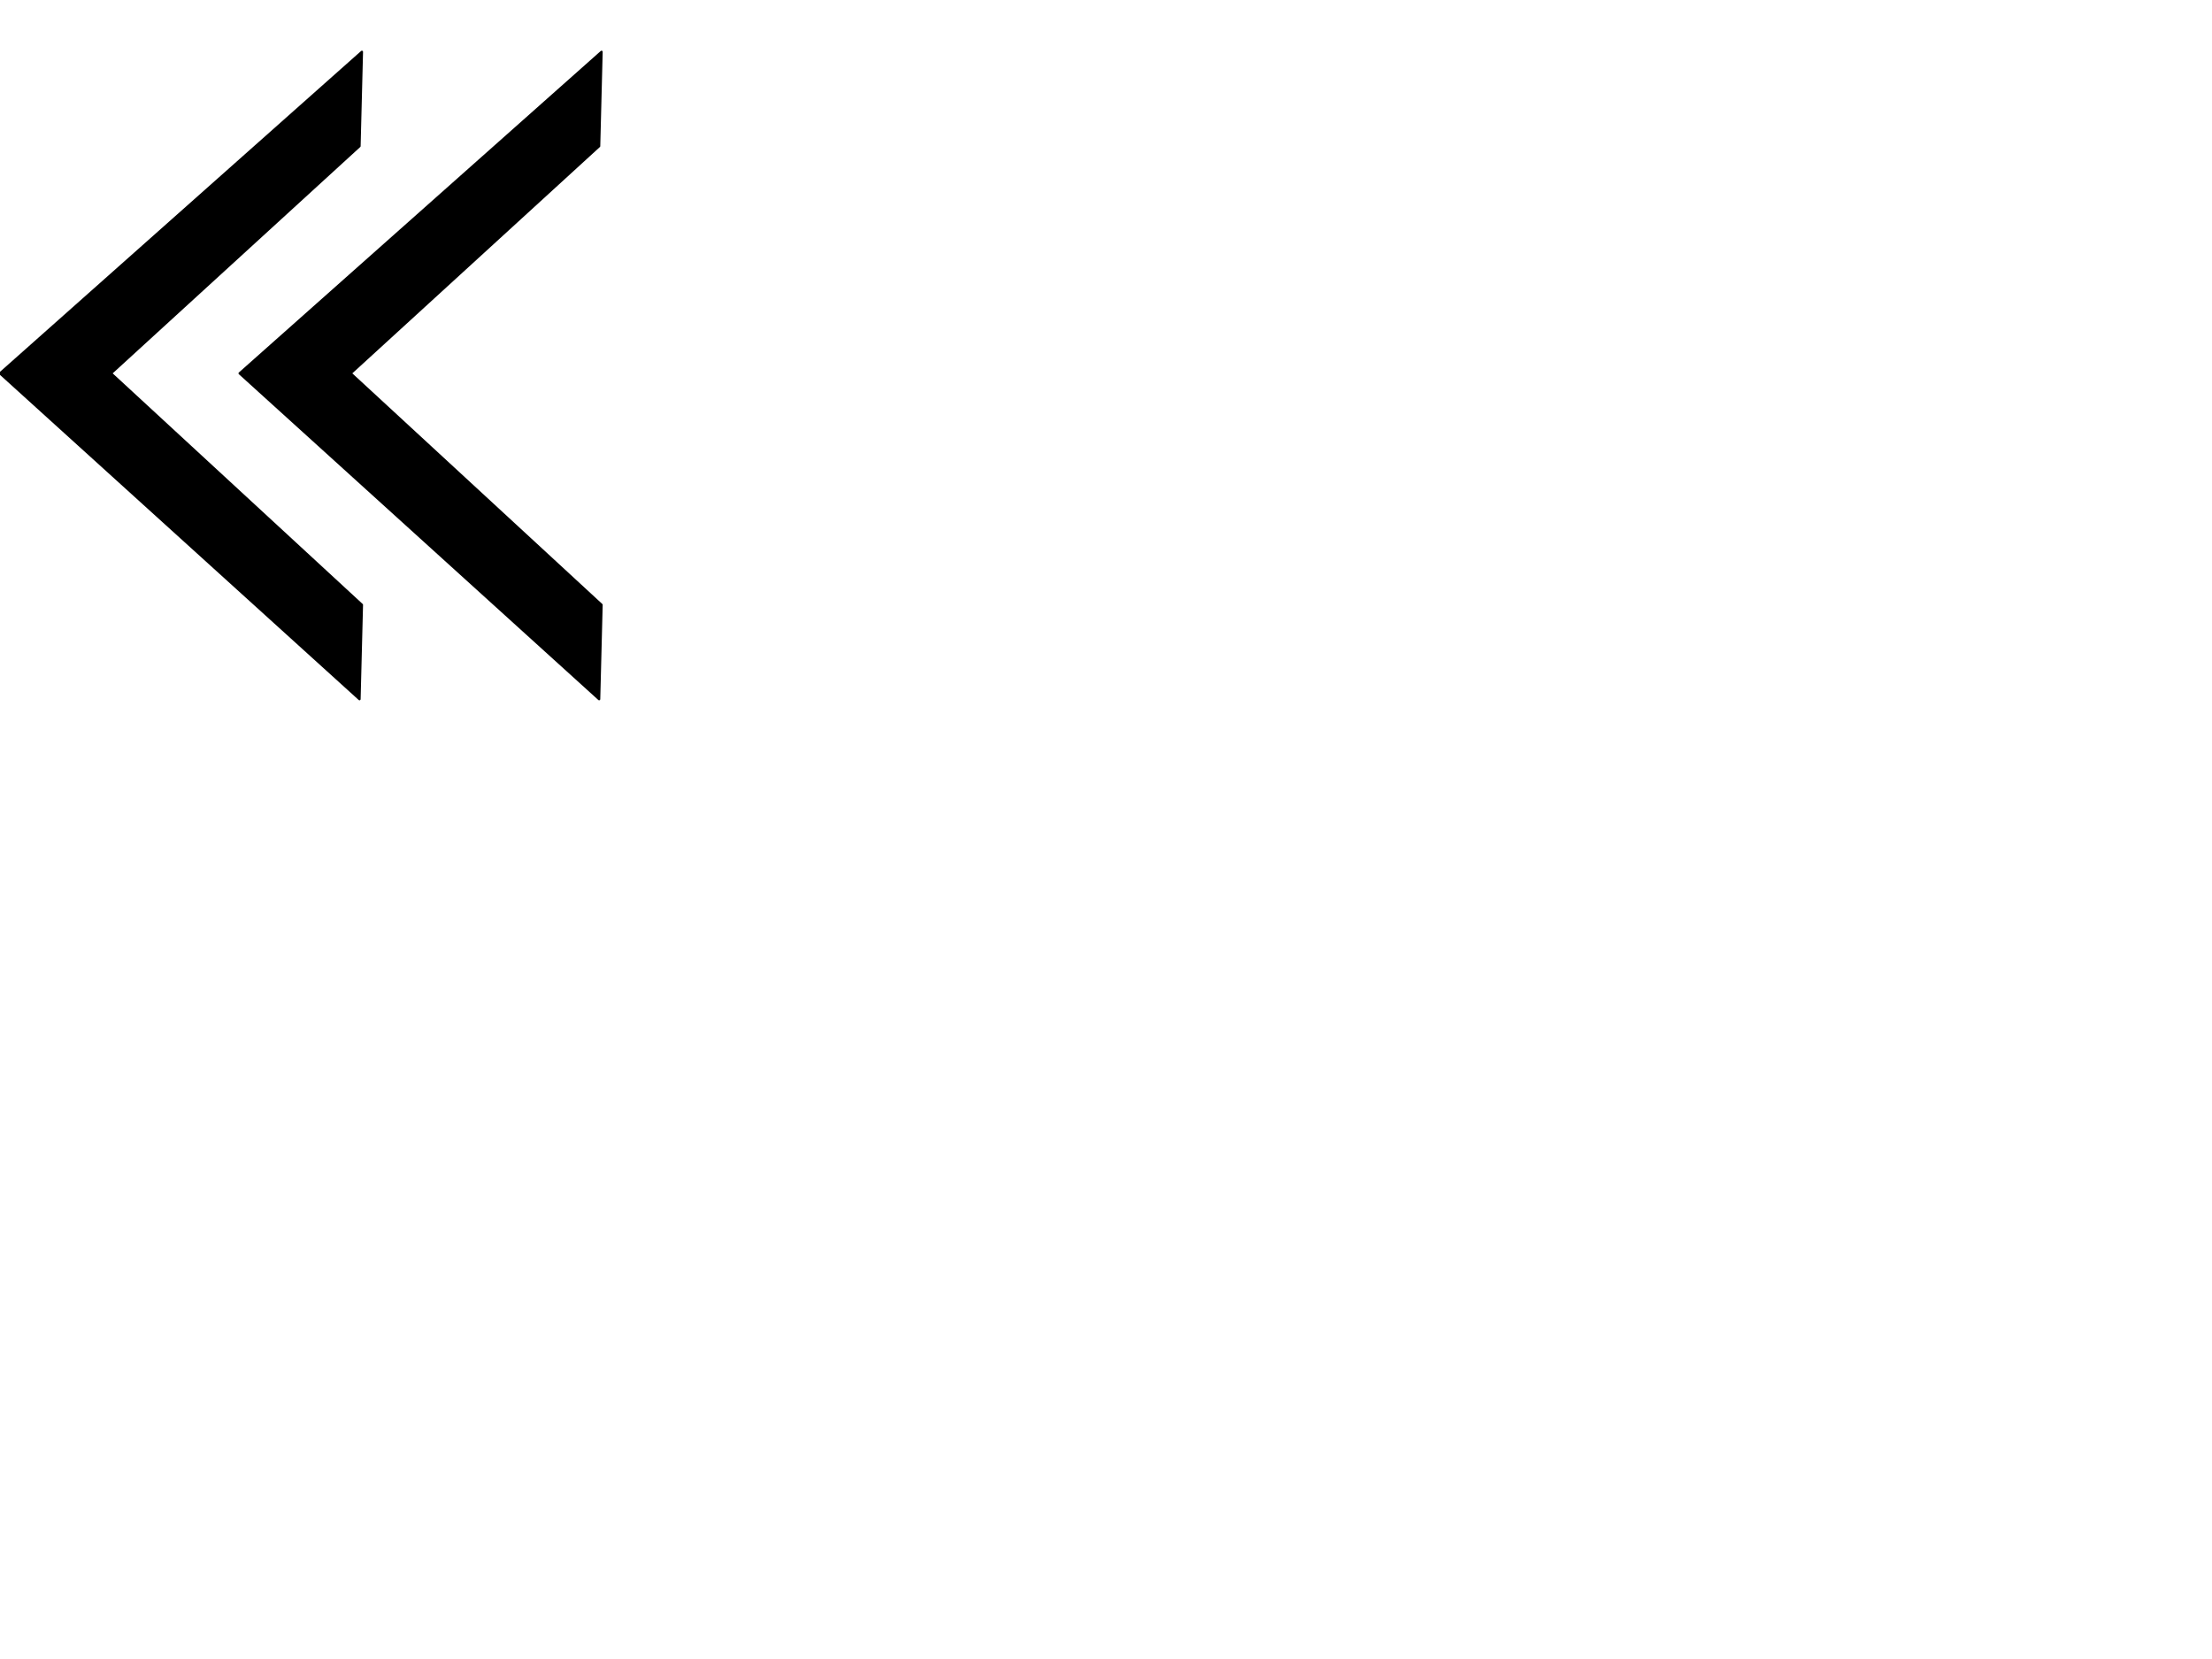
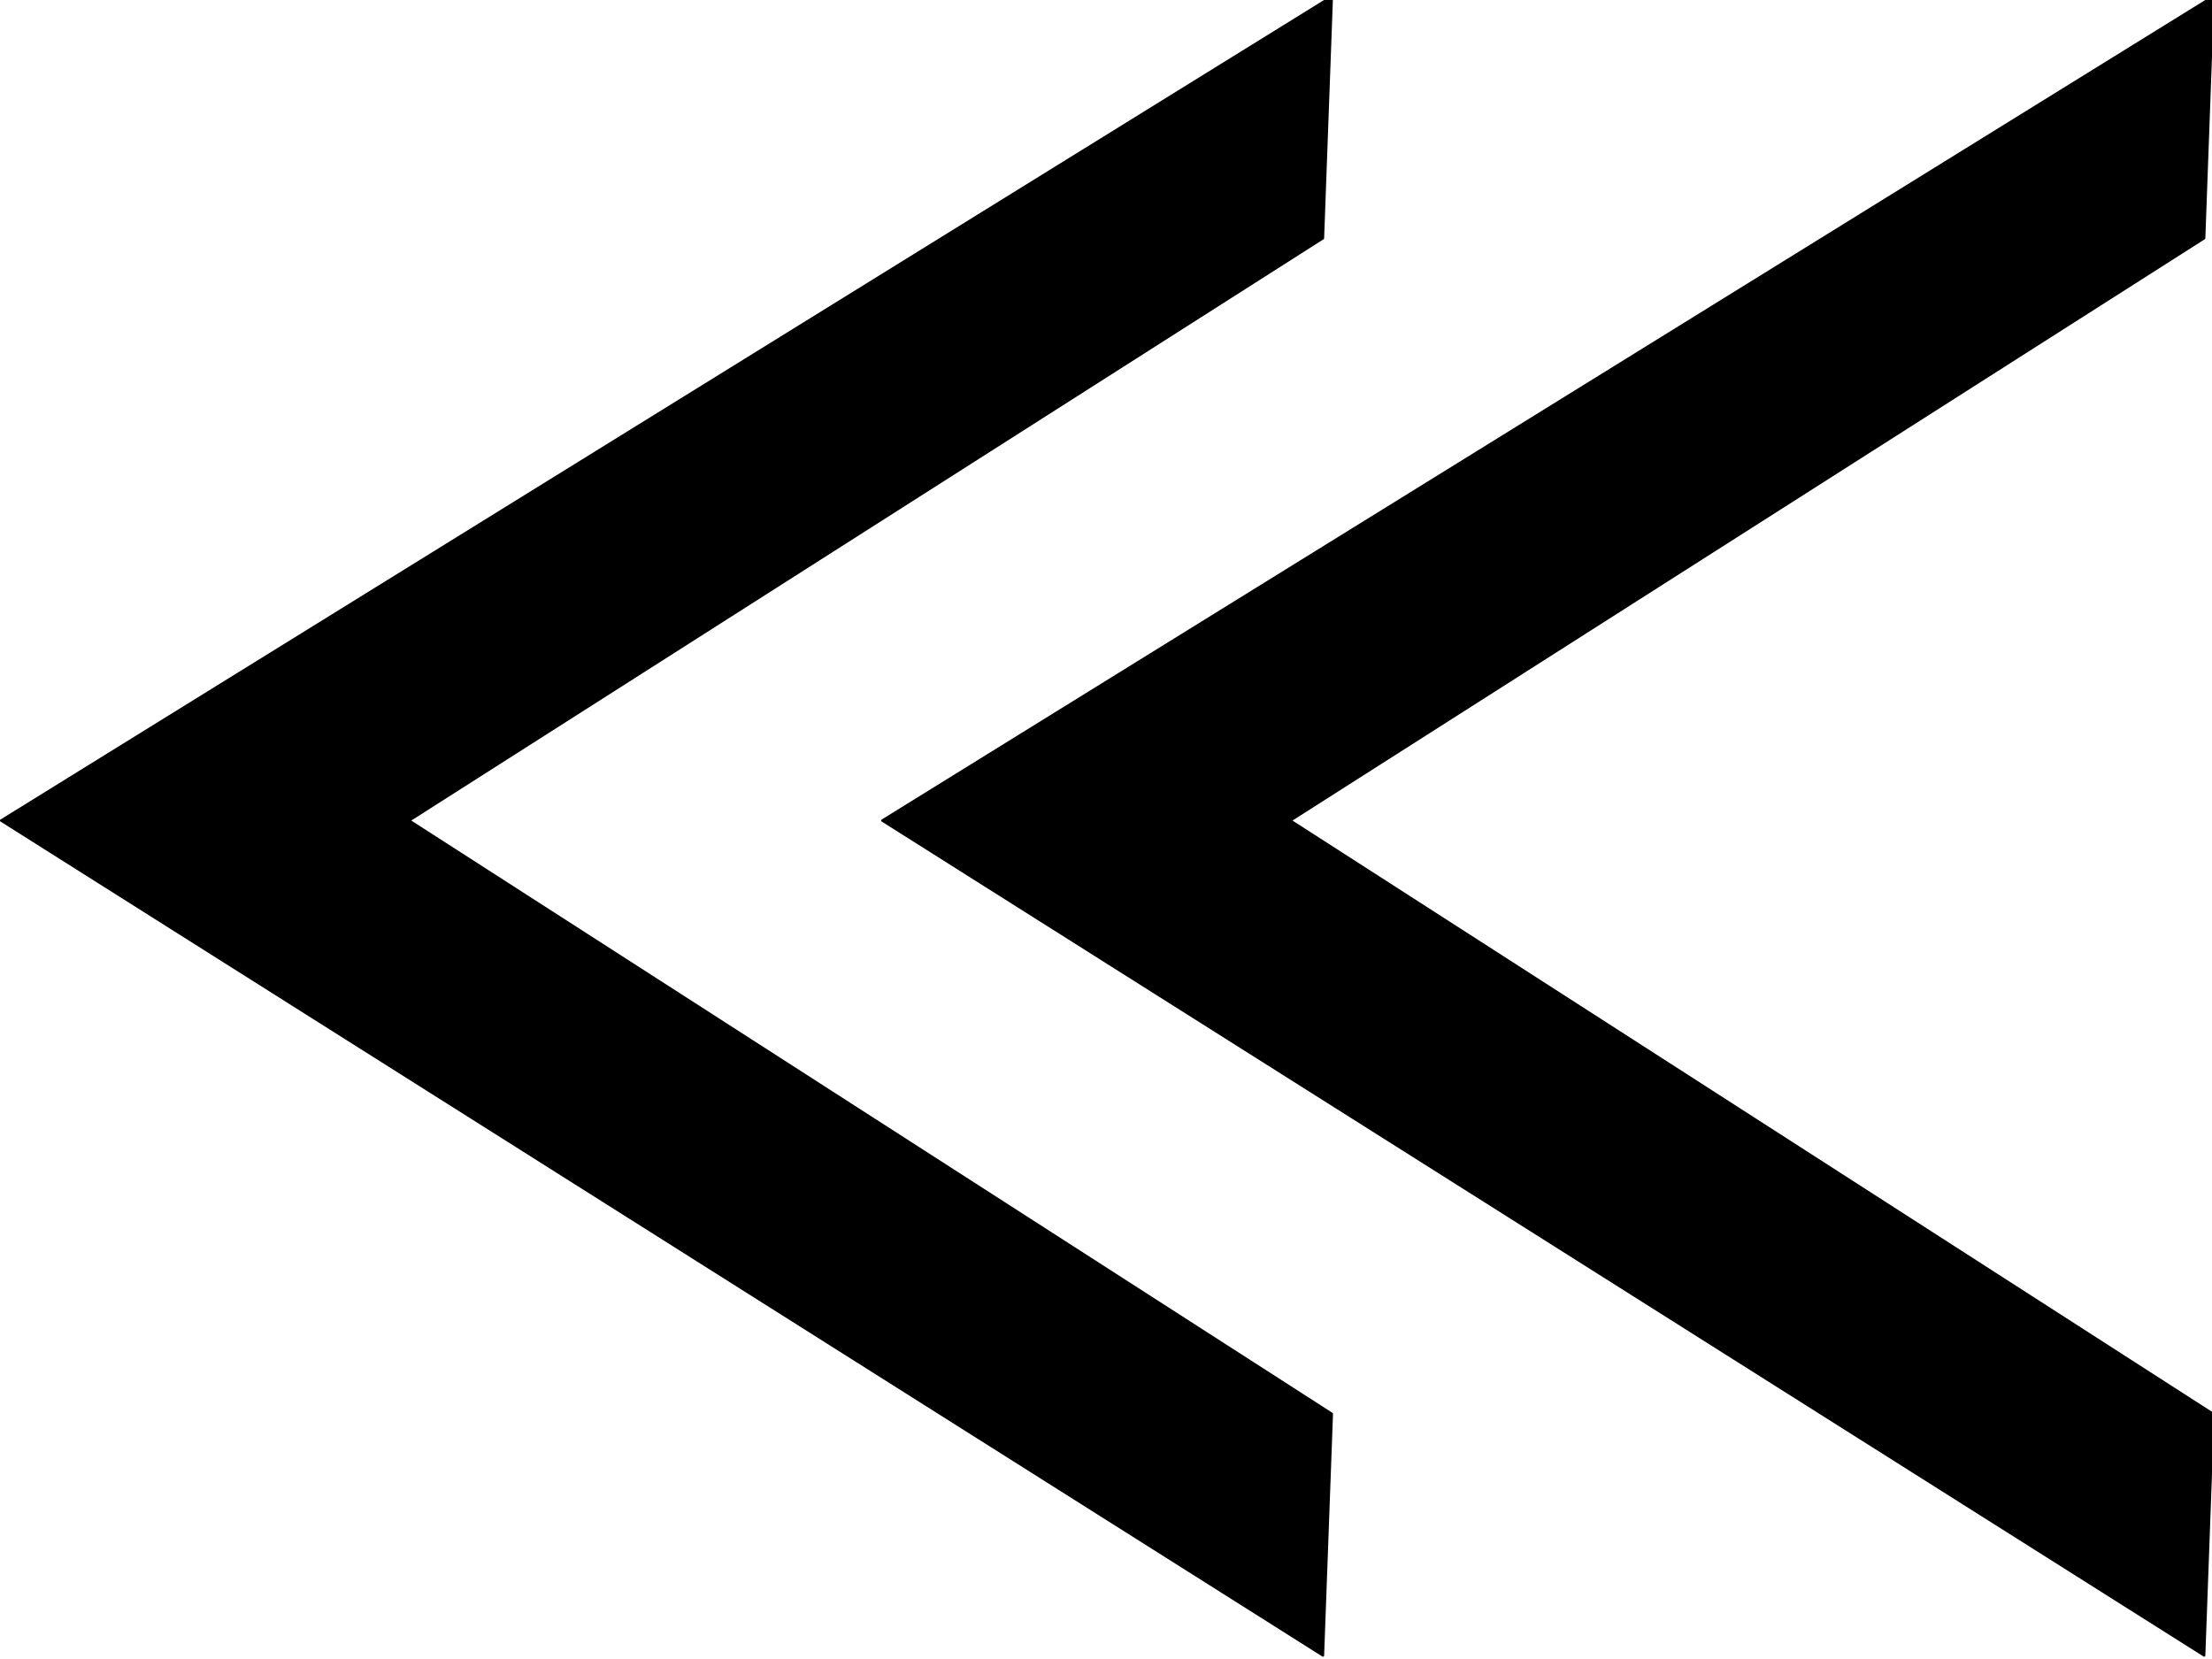
<svg xmlns="http://www.w3.org/2000/svg" version="1.1" viewBox="0.0 0.0 960.0 720.0" fill="none" stroke="none" stroke-linecap="square" stroke-miterlimit="10">
  <clipPath id="p.0">
    <path d="m0 0l960.0 0l0 720.0l-960.0 0l0 -720.0z" clip-rule="nonzero" />
  </clipPath>
  <g clip-path="url(#p.0)">
    <path fill="#000000" fill-opacity="0.0" d="m0 0l960.0 0l0 720.0l-960.0 0z" fill-rule="evenodd" />
-     <path fill="#000000" d="m260.014 303.428l-156.014 -141.396l157.061 -139.535l-1.047 40.932l-107.848 98.604l108.895 100.465z" fill-rule="evenodd" />
-     <path stroke="#000000" stroke-width="1.0" stroke-linejoin="round" stroke-linecap="butt" d="m260.014 303.428l-156.014 -141.396l157.061 -139.535l-1.047 40.932l-107.848 98.604l108.895 100.465z" fill-rule="evenodd" />
-     <path fill="#000000" d="m156.014 303.428l-156.014 -141.396l157.061 -139.535l-1.047 40.932l-107.848 98.604l108.895 100.465z" fill-rule="evenodd" />
-     <path stroke="#000000" stroke-width="1.0" stroke-linejoin="round" stroke-linecap="butt" d="m156.014 303.428l-156.014 -141.396l157.061 -139.535l-1.047 40.932l-107.848 98.604l108.895 100.465z" fill-rule="evenodd" />
+     <path fill="#000000" d="m956.608 718.496l-573.714 -362.385l577.565 -357.615l-3.851 104.904l-396.592 252.711l400.443 257.481z" fill-rule="evenodd" />
+     <path stroke="#000000" stroke-width="1.0" stroke-linejoin="round" stroke-linecap="butt" d="m956.608 718.496l-573.714 -362.385l577.565 -357.615l-3.851 104.904l-396.592 252.711l400.443 257.481z" fill-rule="evenodd" />
+     <path fill="#000000" d="m574.167 718.496l-573.714 -362.385l577.565 -357.615l-3.851 104.904l-396.592 252.711l400.443 257.481z" fill-rule="evenodd" />
+     <path stroke="#000000" stroke-width="1.0" stroke-linejoin="round" stroke-linecap="butt" d="m574.167 718.496l-573.714 -362.385l577.565 -357.615l-3.851 104.904l-396.592 252.711l400.443 257.481z" fill-rule="evenodd" />
  </g>
</svg>
